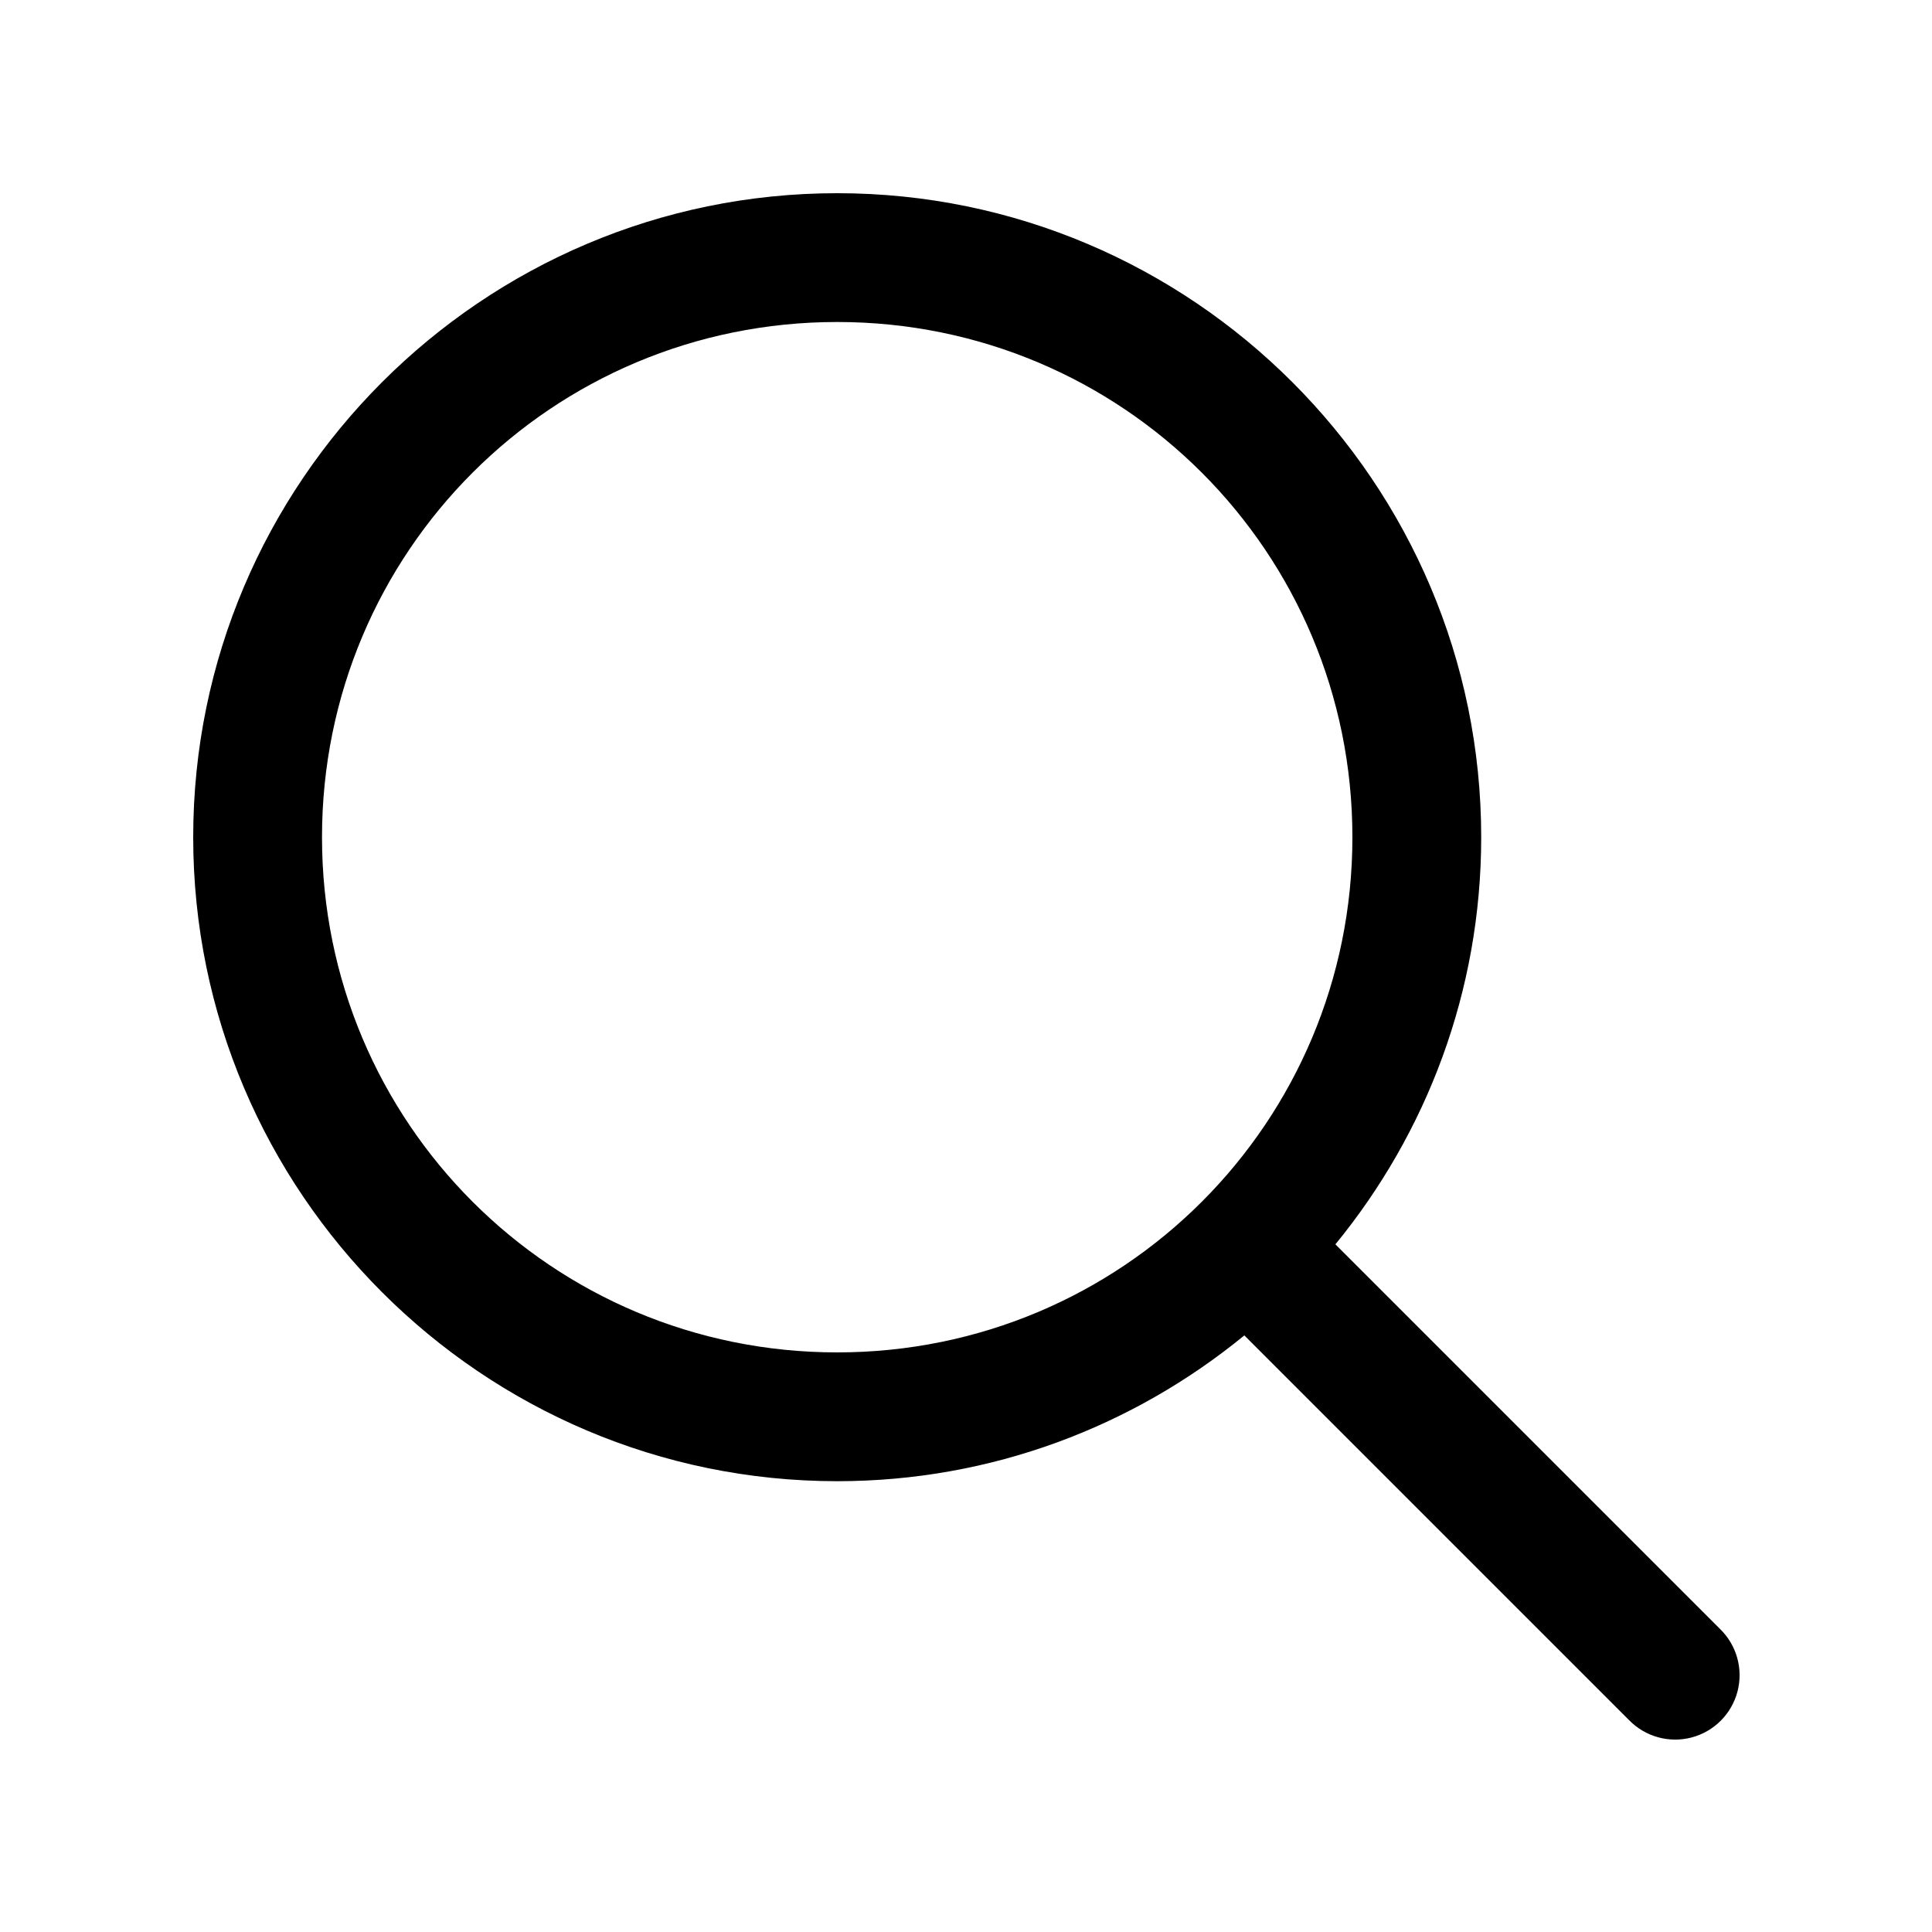
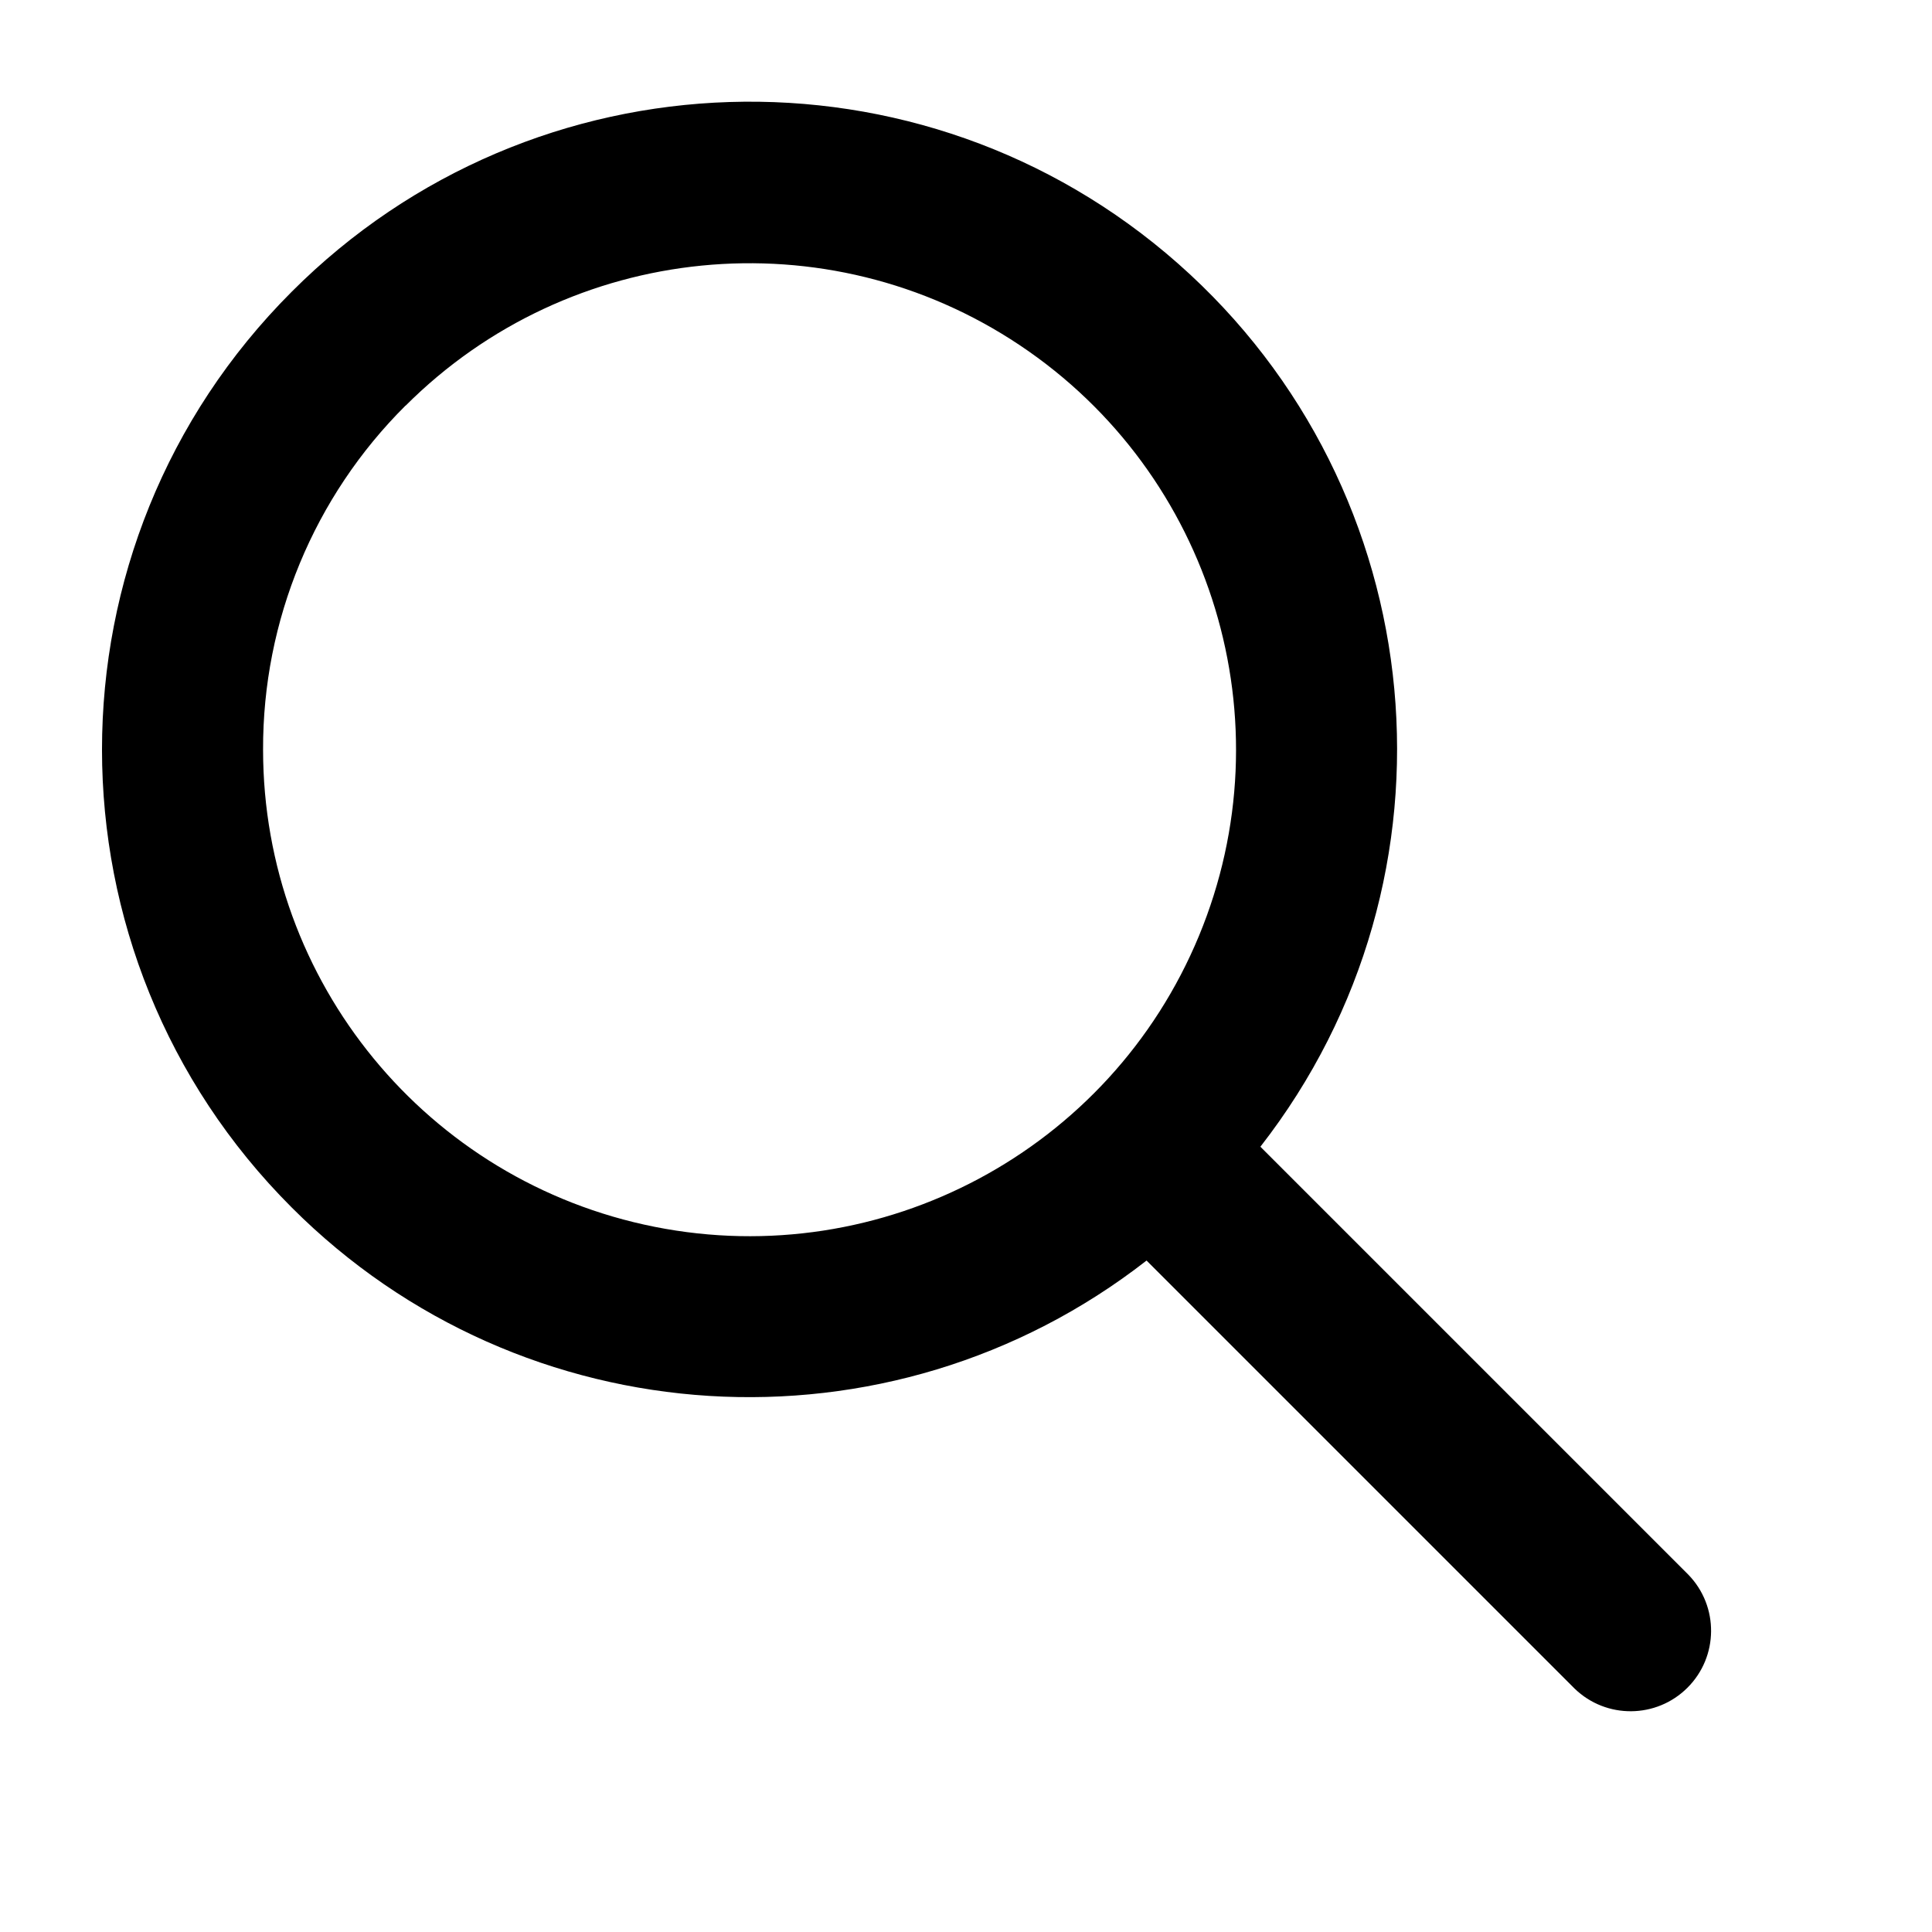
- <svg xmlns="http://www.w3.org/2000/svg" fill="#000000" viewBox="0 0 30 30" width="30px" height="30px">
-   <path d="M 13 3 C 7.489 3 3 7.489 3 13 C 3 18.511 7.489 23 13 23 C 15.397 23 17.597 22.149 19.322 20.736 L 25.293 26.707 A 1 1 0 1 0 26.707 25.293 L 20.736 19.322 C 22.149 17.597 23 15.397 23 13 C 23 7.489 18.511 3 13 3 z M 13 5 C 17.43 5 21 8.57 21 13 C 21 17.43 17.43 21 13 21 C 8.57 21 5 17.43 5 13 C 5 8.57 8.57 5 13 5 z" />
+ <svg xmlns="http://www.w3.org/2000/svg" viewBox="0 0 24 24">
+   <path d="M3.624,15a8.03,8.03,0,0,0,10.619.659l5.318,5.318a1,1,0,0,0,1.414-1.414l-5.318-5.318A8.04,8.04,0,0,0,3.624,3.624,8.042,8.042,0,0,0,3.624,15Zm1.414-9.96a6.043,6.043,0,1,1-1.77,4.274A6,6,0,0,1,5.038,5.038Z" />
</svg>
